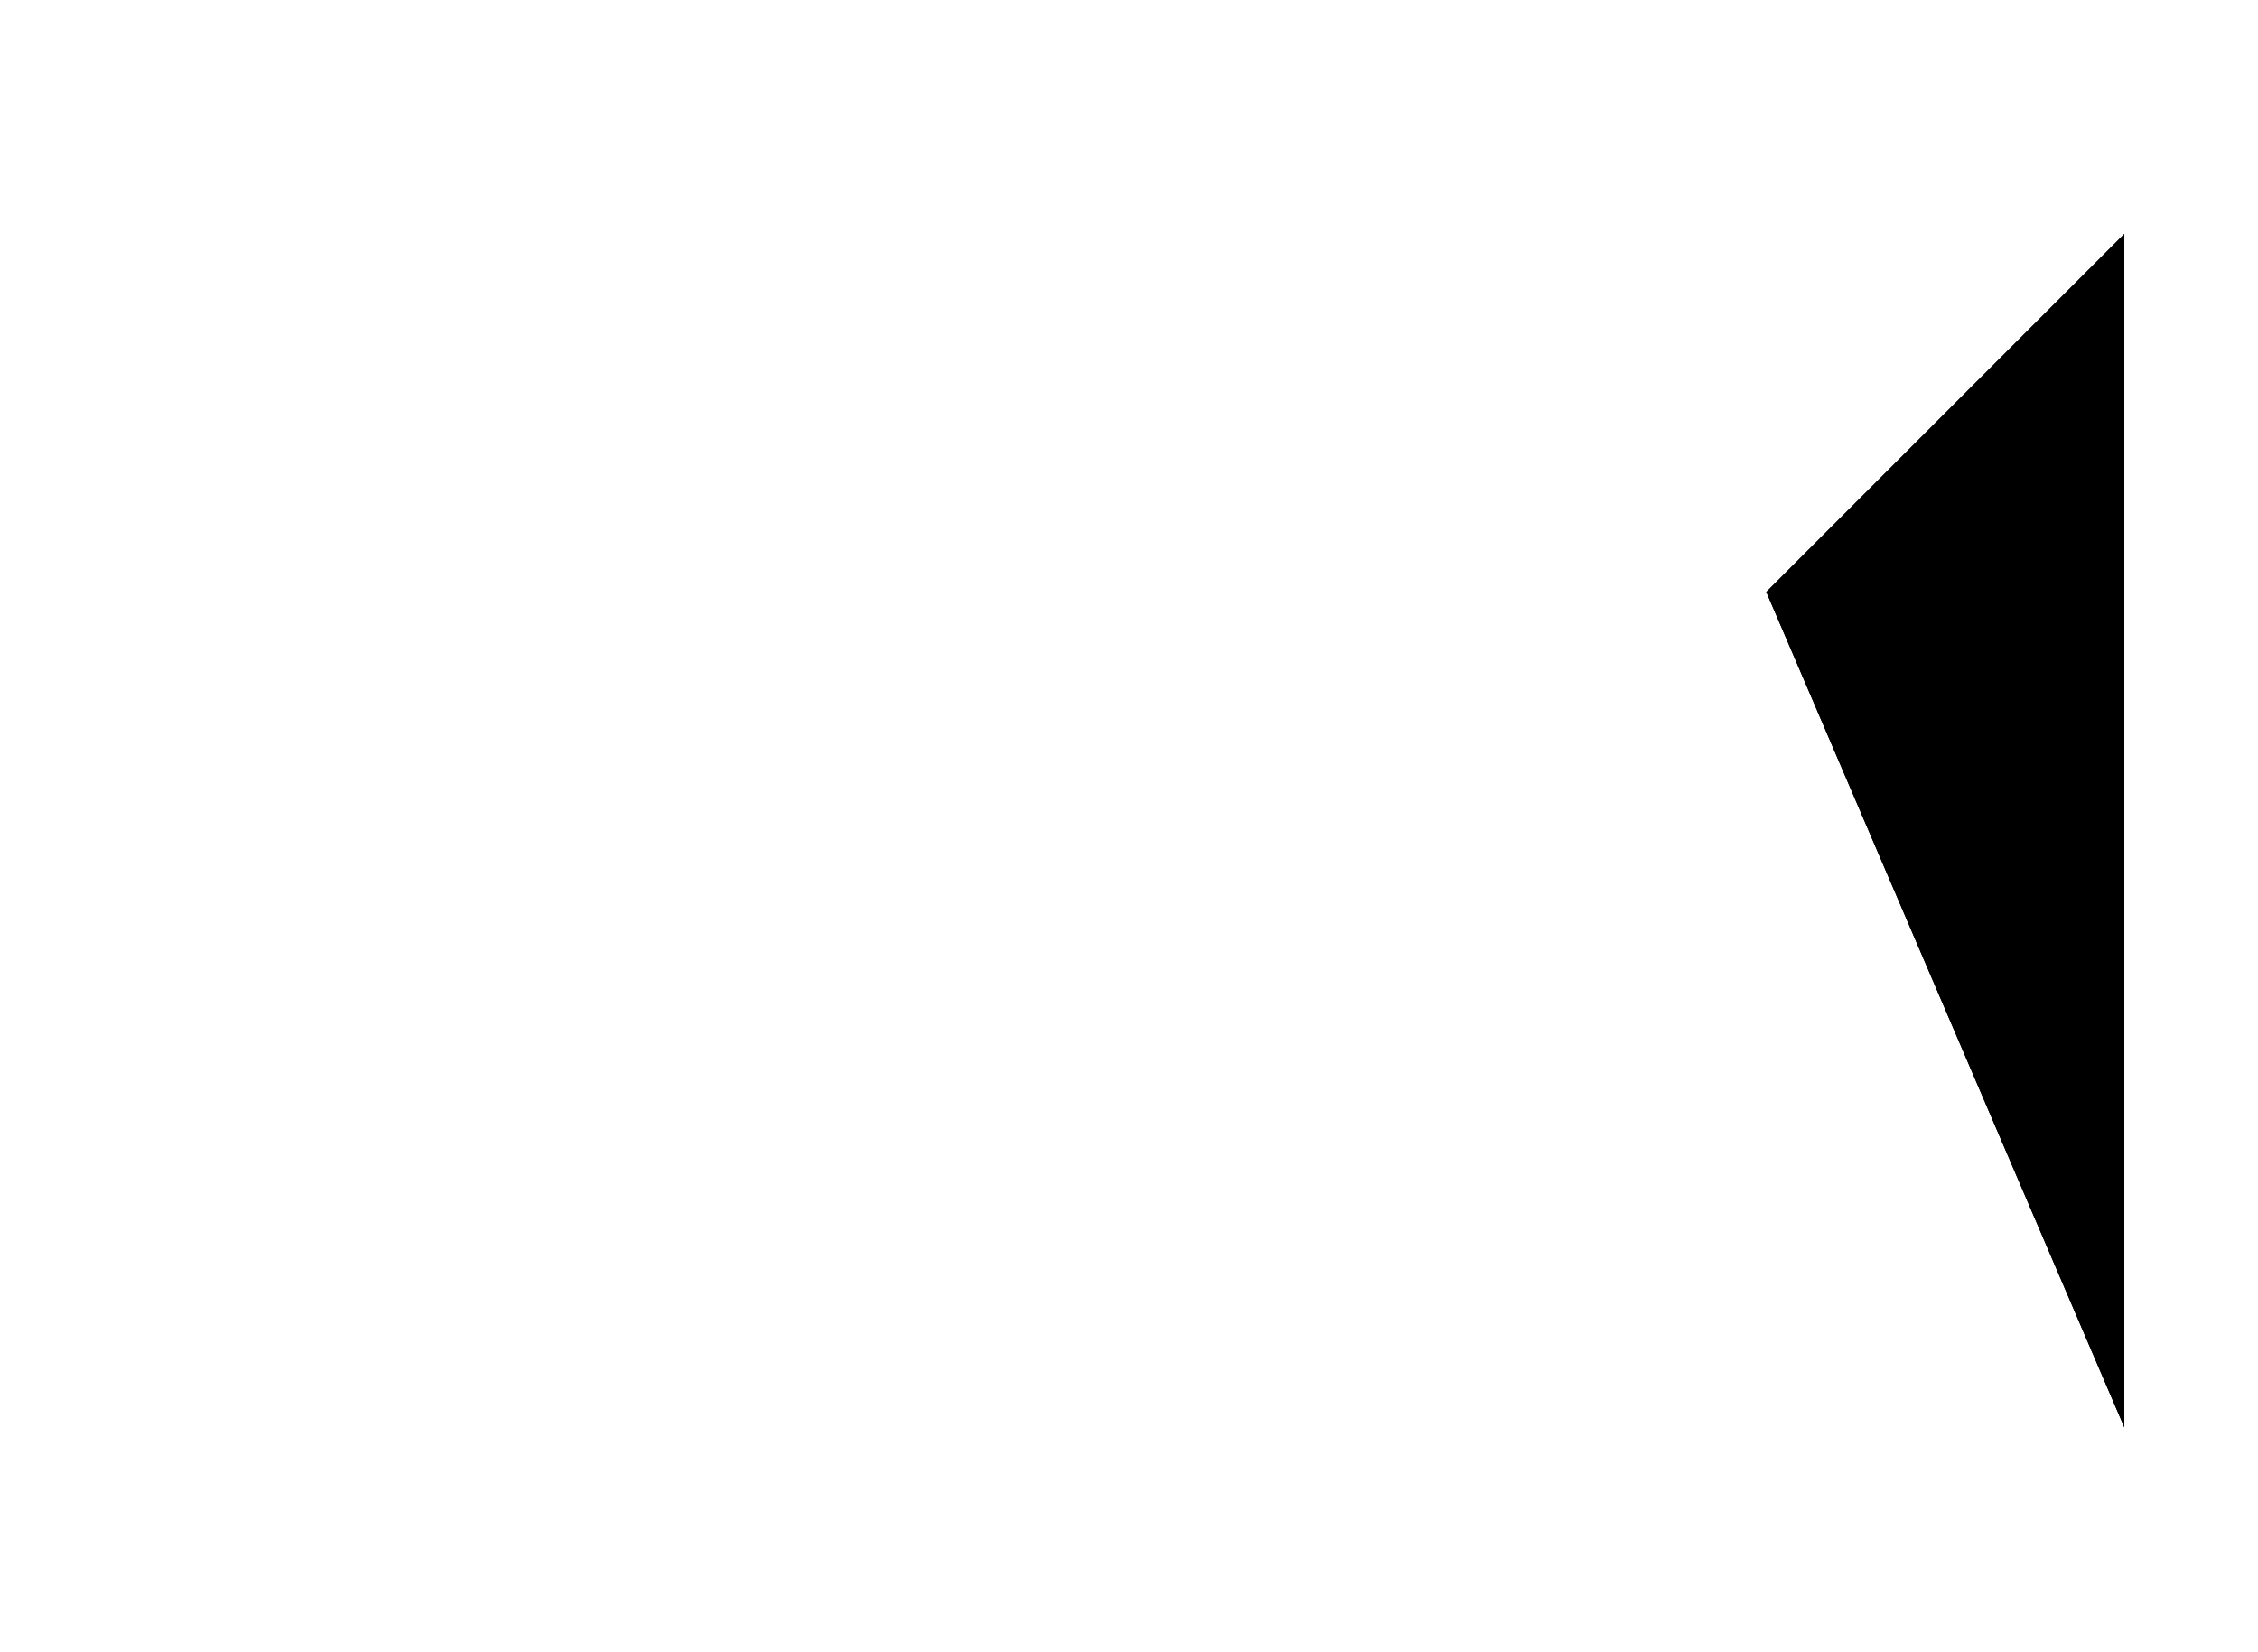
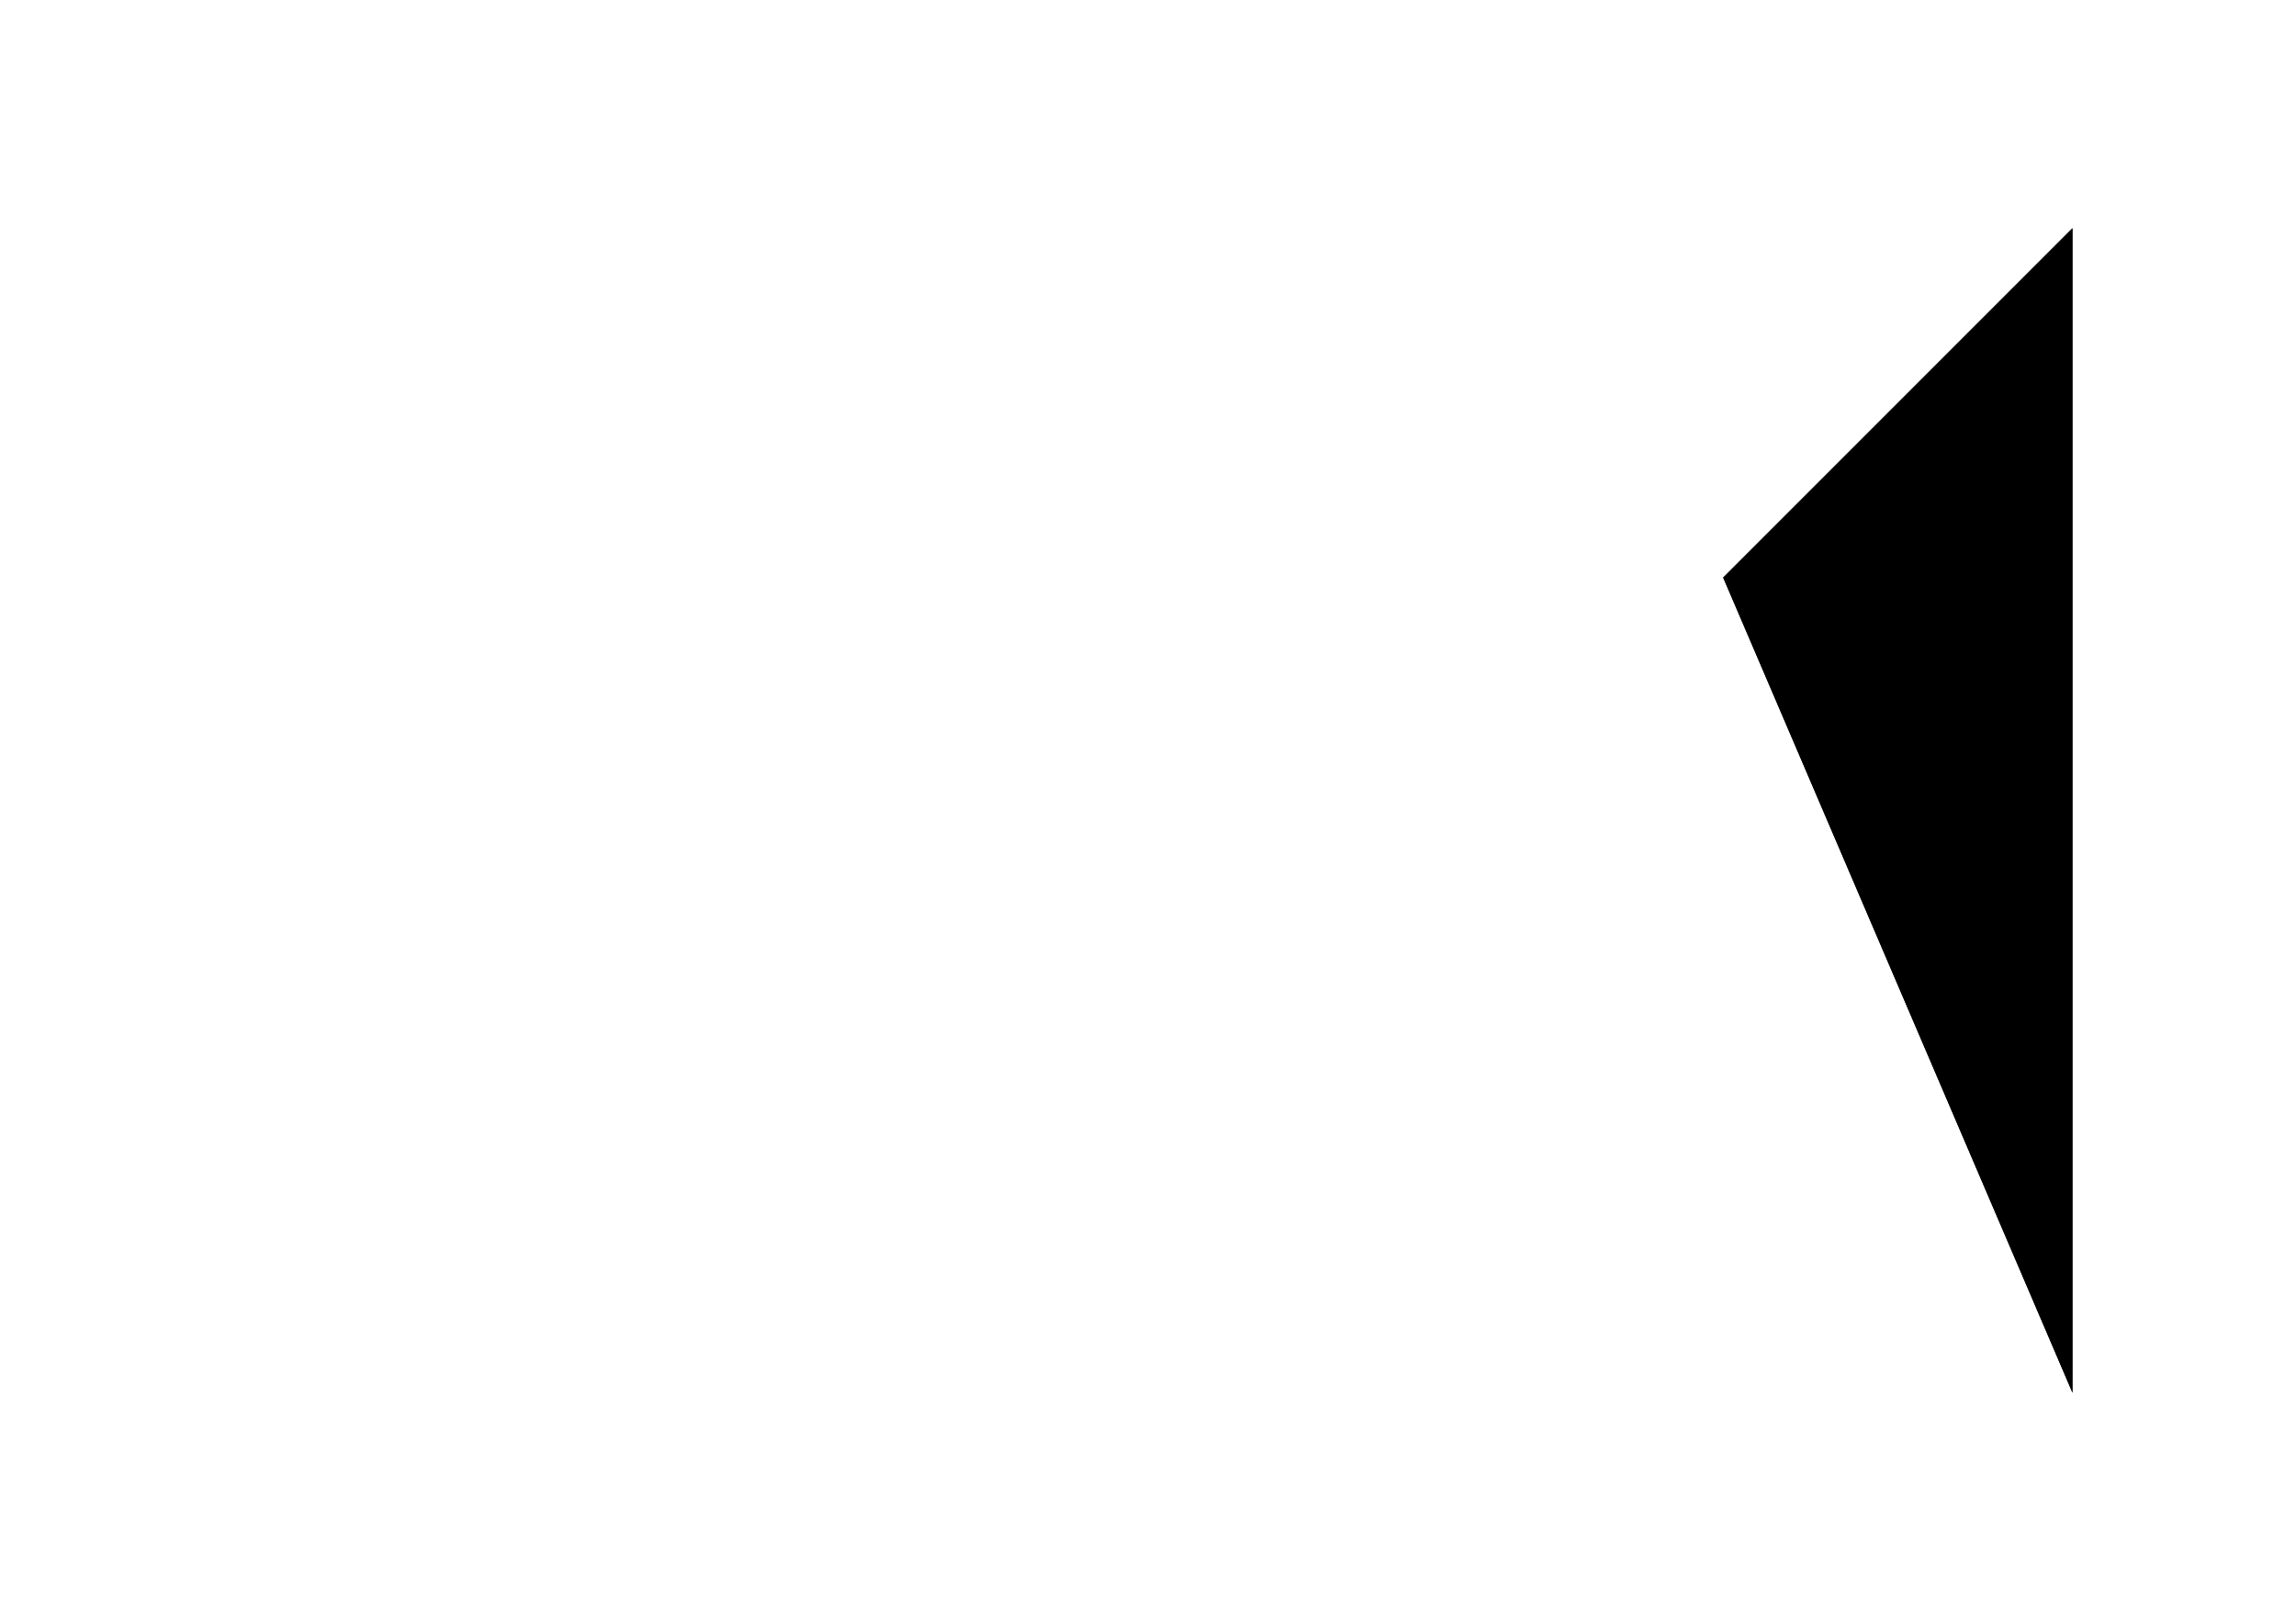
- <svg xmlns="http://www.w3.org/2000/svg" version="1.2" baseProfile="tiny" xml:space="preserve" style="shape-rendering:geometricPrecision; fill-rule:evenodd;" width="4.73mm" height="3.46mm" viewBox="0.00 -1.73 4.73 3.46">
-   <rect class="symbolBox layout" fill="none" x="3.18" y="-1.57" height="3.14" width="1.39" />
-   <rect class="svgBox layout" fill="none" x="0.16" y="-1.57" height="3.14" width="4.41" />
+ <svg xmlns="http://www.w3.org/2000/svg" version="1.2" baseProfile="tiny" xml:space="preserve" style="shape-rendering:geometricPrecision; fill-rule:evenodd;" width="4.93mm" height="3.46mm" viewBox="0.00 -1.73 4.93 3.46">
  <path d="M 3.70,-0.49 L 4.45,-1.24 L 4.45,1.26" class="sl f0 sDEPDW" style="stroke-width: 0.96;" />
  <path d="M 3.70,-0.49 L 4.45,-1.24 L 4.45,1.26" class="sl f0 sSNDG2" style="stroke-width: 0.32;" />
+   <rect class="svgBox layout" fill="none" x="0.16" y="-1.57" height="3.14" width="4.61" />
+   <rect class="symbolBox layout" fill="none" x="3.38" y="-1.57" height="3.14" width="1.39" />
  <circle class="pivotPoint layout" fill="none" cx="0" cy="0" r="1" />
</svg>
